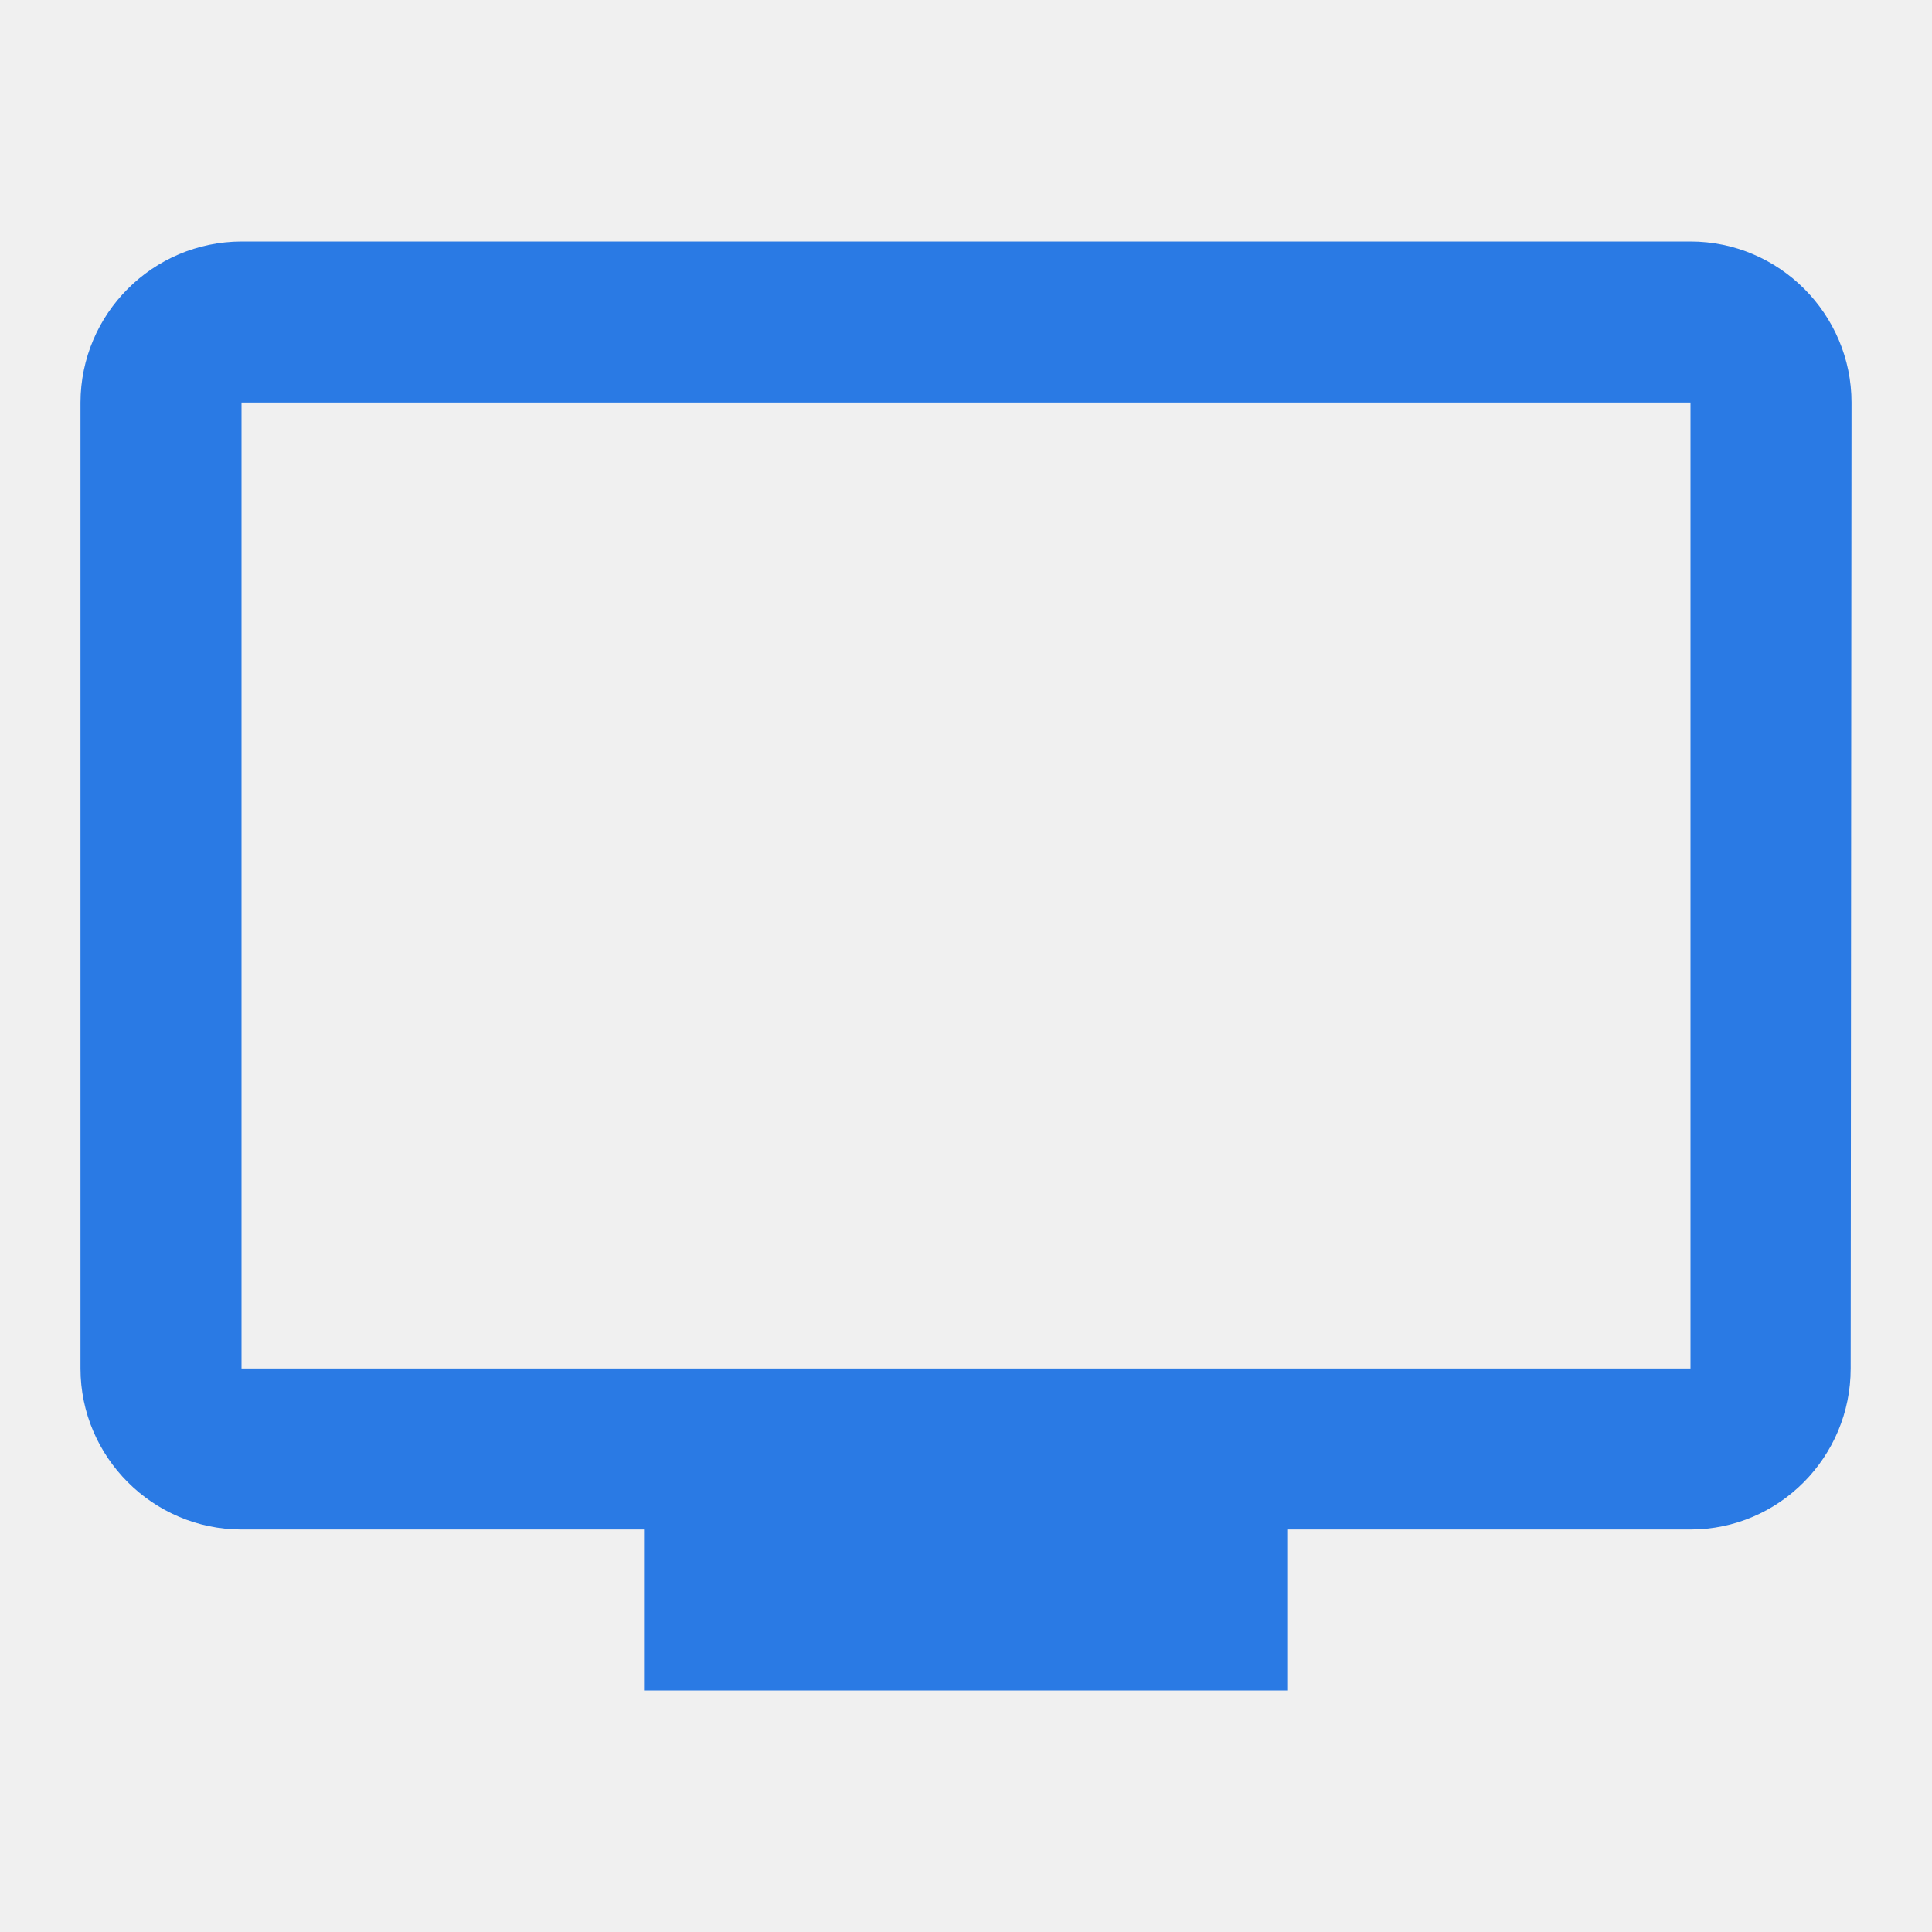
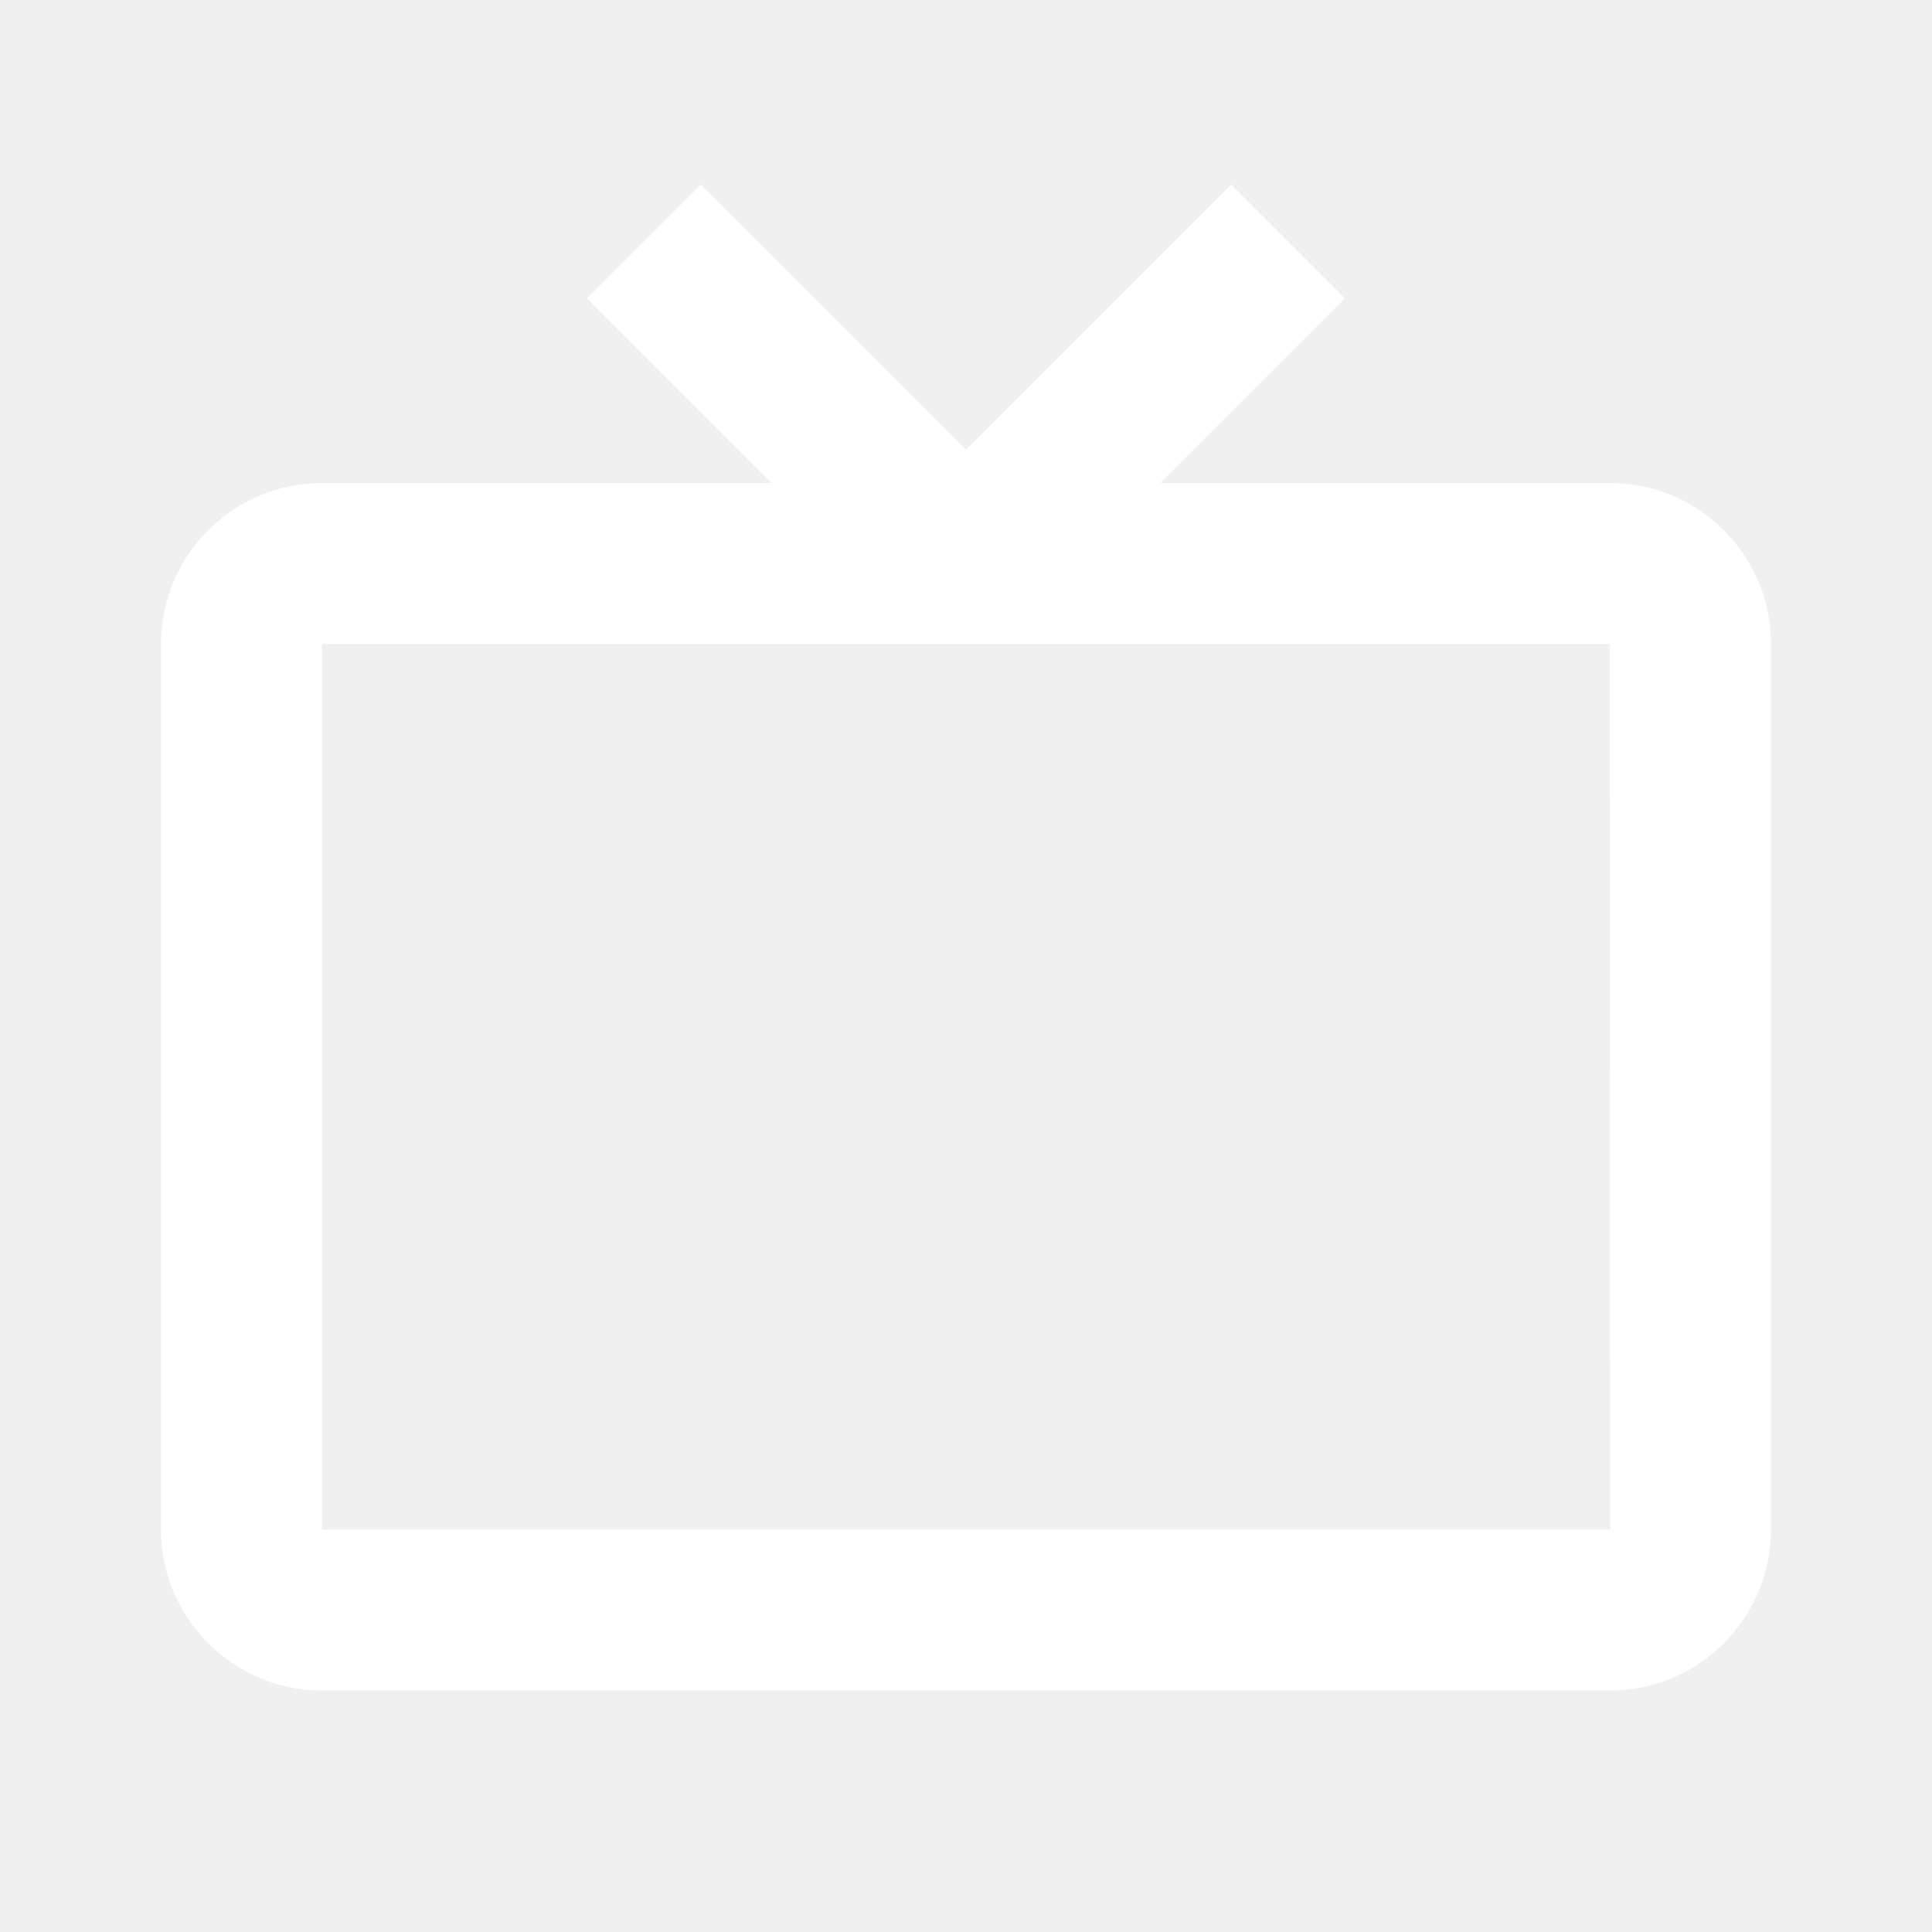
- <svg xmlns="http://www.w3.org/2000/svg" width="32" height="32" fill="none">
-   <g clip-path="url(#clip0_1_320)">
-     <path d="M28 4H4a2.675 2.675 0 00-2.667 2.667v16c0 1.466 1.2 2.666 2.667 2.666h6.667V28h10.666v-2.667H28c1.467 0 2.653-1.2 2.653-2.666l.014-16C30.667 5.2 29.467 4 28 4zm0 18.667H4v-16h24v16z" fill="#2A7AE4" />
-   </g>
-   <defs>
-     <clipPath id="clip0_1_320">
-       <path fill="#fff" d="M0 0h32v32H0z" />
-     </clipPath>
-   </defs>
+ <svg xmlns="http://www.w3.org/2000/svg" width="24" height="24" fill="#fff">
+   <path d="M20 6h-5.586l2.293-2.293-1.414-1.414L12 5.586 8.707 2.293 7.293 3.707 9.586 6H4c-1.103 0-2 .897-2 2v11c0 1.103.897 2 2 2h16c1.103 0 2-.897 2-2V8c0-1.103-.897-2-2-2zM4 19V8h16l.002 11H4z" />
</svg>
